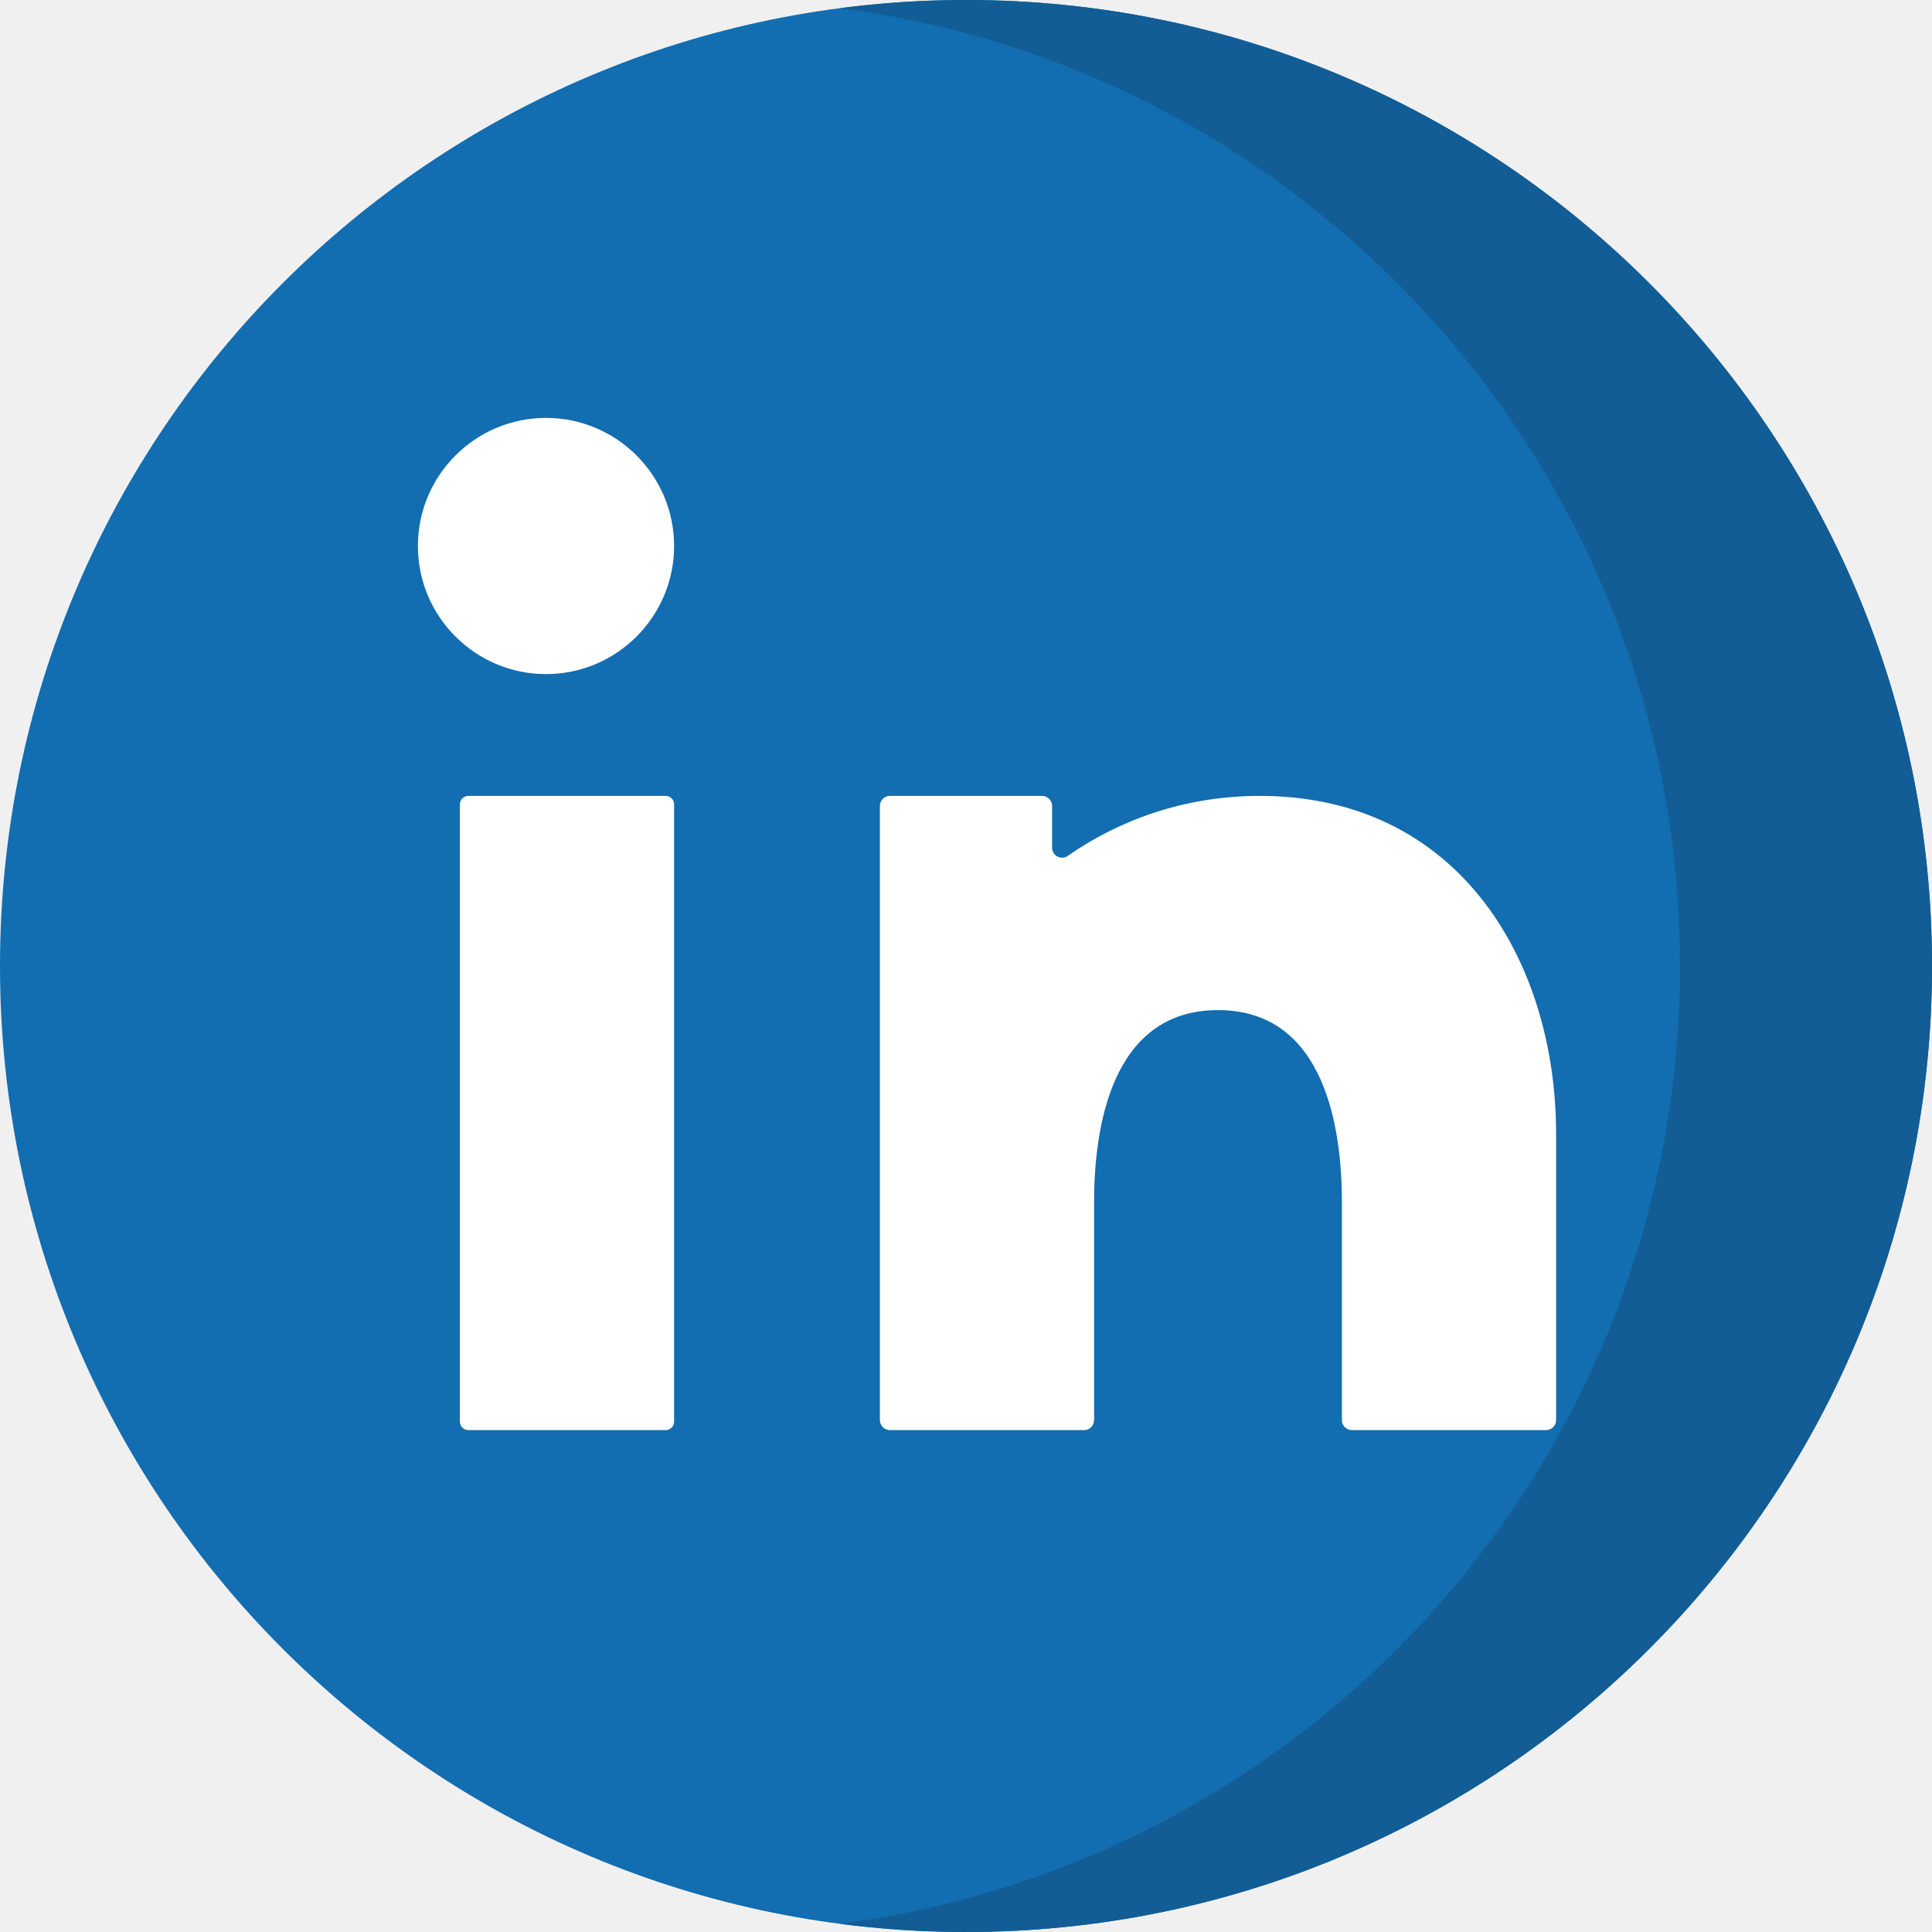
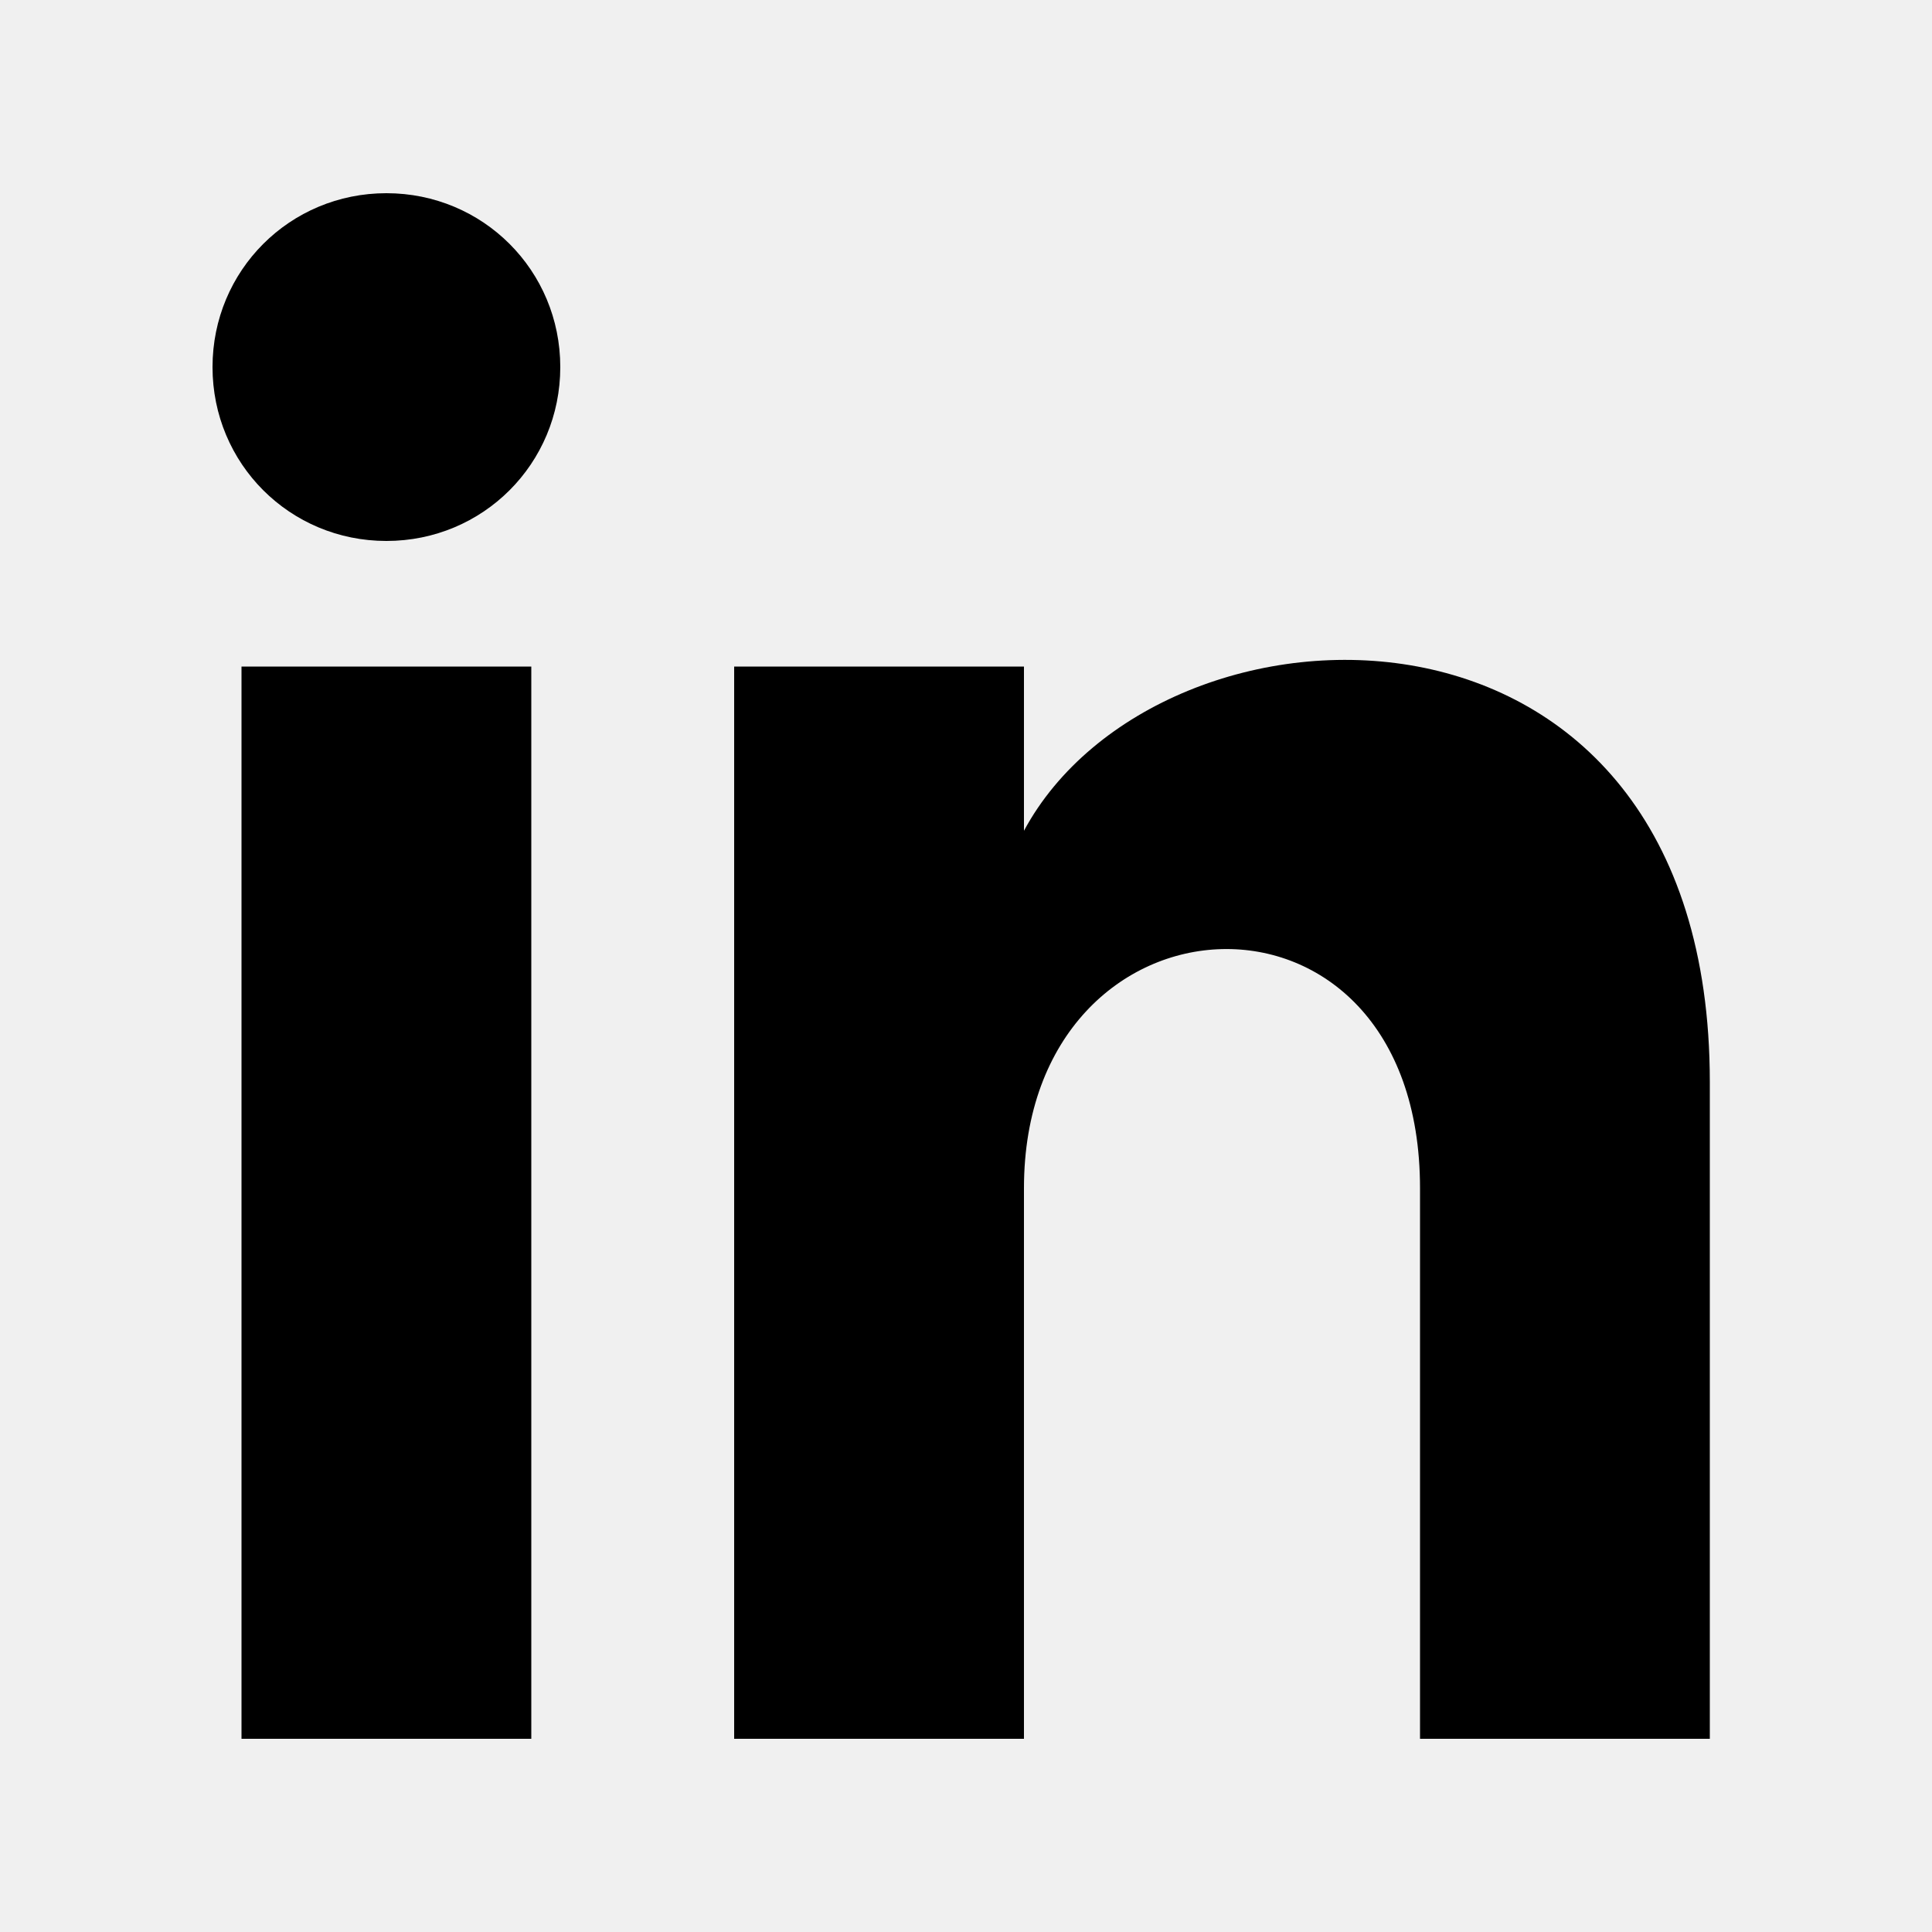
- <svg xmlns="http://www.w3.org/2000/svg" height="800px" width="800px" version="1.1" id="Layer_1" viewBox="0 0 512 512" xml:space="preserve">
-   <circle style="fill:#126DB1;" cx="256" cy="256" r="256" />
-   <path style="fill:#125D95;" d="M256,0c-11.317,0-22.461,0.744-33.391,2.167C348.216,18.53,445.217,125.933,445.217,256  s-97.002,237.47-222.609,253.833C233.539,511.256,244.683,512,256,512c141.385,0,256-114.616,256-256S397.385,0,256,0z" />
+ <svg xmlns="http://www.w3.org/2000/svg" width="800px" height="800px" viewBox="0 0 20 20">
+   <rect x="0" fill="none" width="20" height="20" />
  <g>
-     <path style="fill:#FFFFFF;" d="M121.878,376.756v-163.6c0-1.234,1.001-2.235,2.235-2.235h52.295c1.234,0,2.235,1.001,2.235,2.235   v163.6c0,1.234-1.001,2.235-2.235,2.235h-52.295C122.879,378.991,121.878,377.991,121.878,376.756z" />
-     <path style="fill:#FFFFFF;" d="M144.696,178.643c-18.719,0-33.948-15.23-33.948-33.948s15.229-33.948,33.948-33.948   c18.719,0,33.948,15.23,33.948,33.948S163.415,178.643,144.696,178.643z" />
-     <path style="fill:#FFFFFF;" d="M358.271,378.991c-1.466,0-2.654-1.189-2.654-2.653v-57.835c0-18.978-4.266-50.815-32.835-50.815   s-32.835,31.837-32.835,50.815v57.835c0,1.466-1.189,2.653-2.654,2.653h-51.457c-1.466,0-2.654-1.189-2.654-2.653V213.575   c0-1.466,1.189-2.654,2.654-2.654h40.327c1.466,0,2.654,1.189,2.654,2.654v11.057c0,2.128,2.394,3.41,4.142,2.196   c14.998-10.427,32.488-15.907,50.954-15.907c25.026,0,45.747,9.973,59.922,28.841c11.961,15.92,18.548,37.498,18.548,60.759v75.816   c0,1.466-1.189,2.653-2.654,2.653H358.271z" />
+     <path d="M2.5 18h3V6.9h-3V18zM4 2c-1 0-1.8.8-1.8 1.8S3 5.6 4 5.6s1.8-.8 1.8-1.8S5 2 4 2zm6.6 6.6V6.9h-3V18h3v-5.7c0-3.2 4.1-3.4 4.1 0V18h3v-6.8c0-5.4-5.7-5.2-7.1-2.6z" />
  </g>
</svg>
